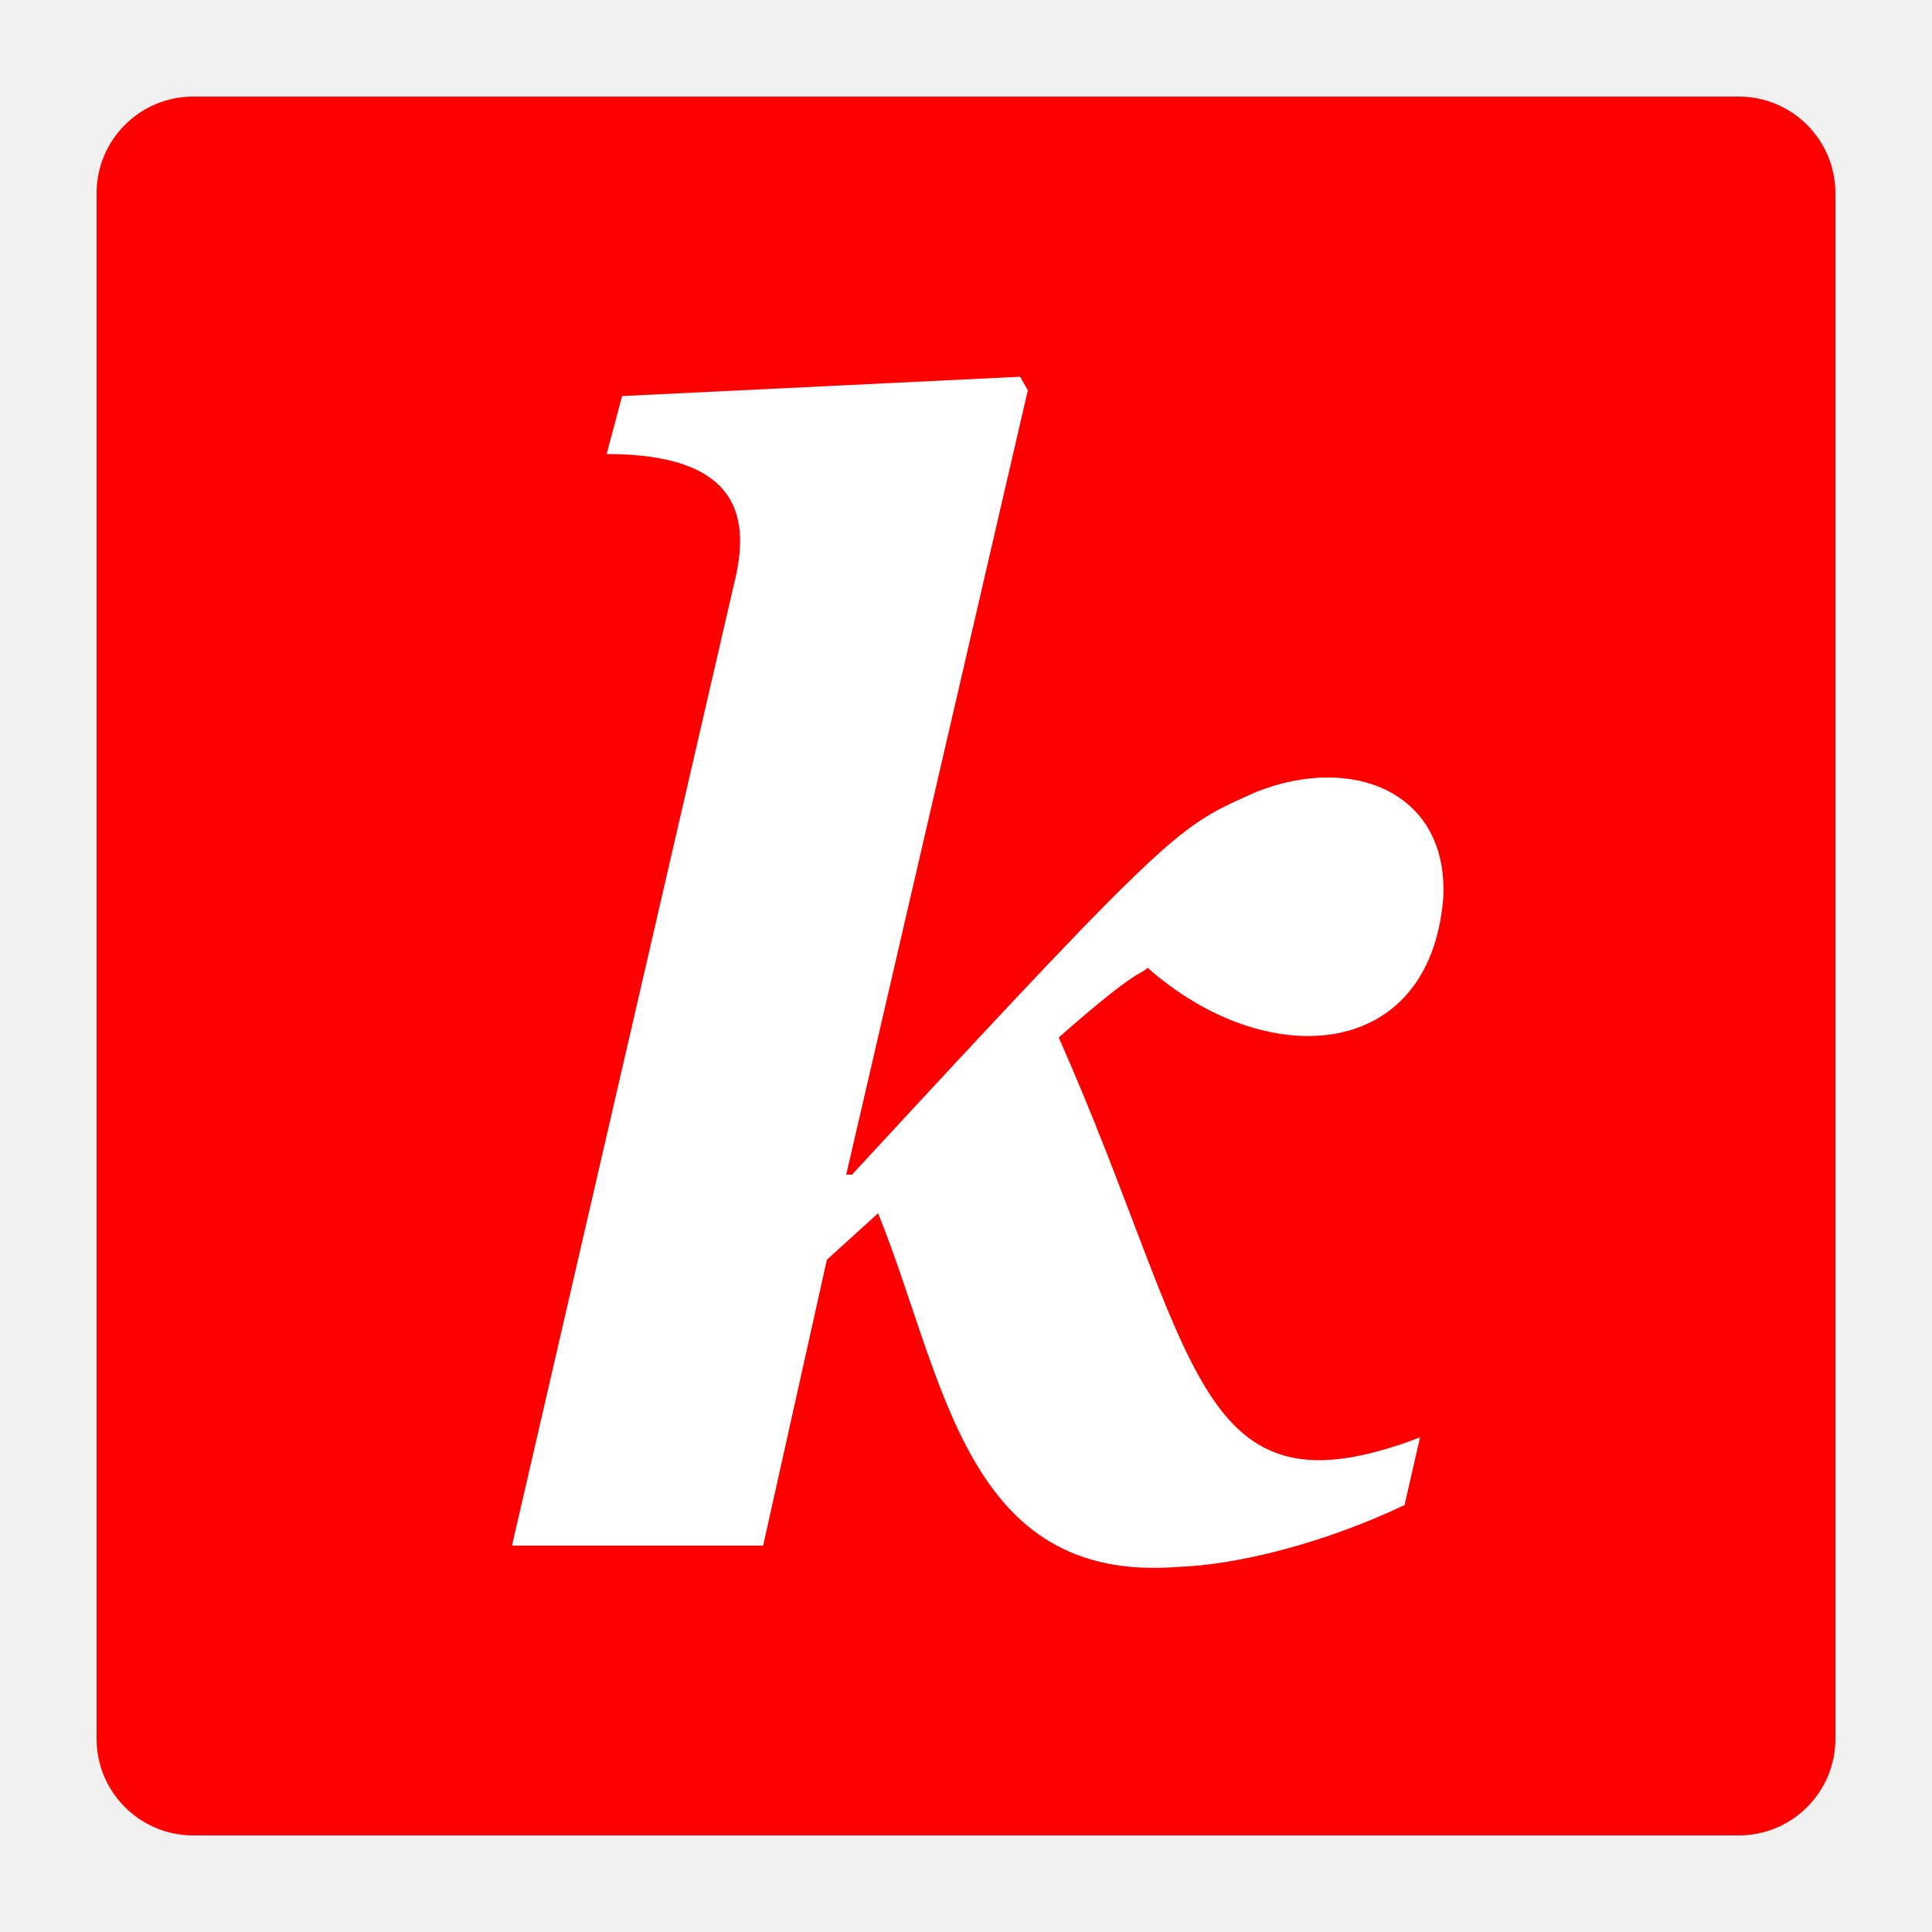
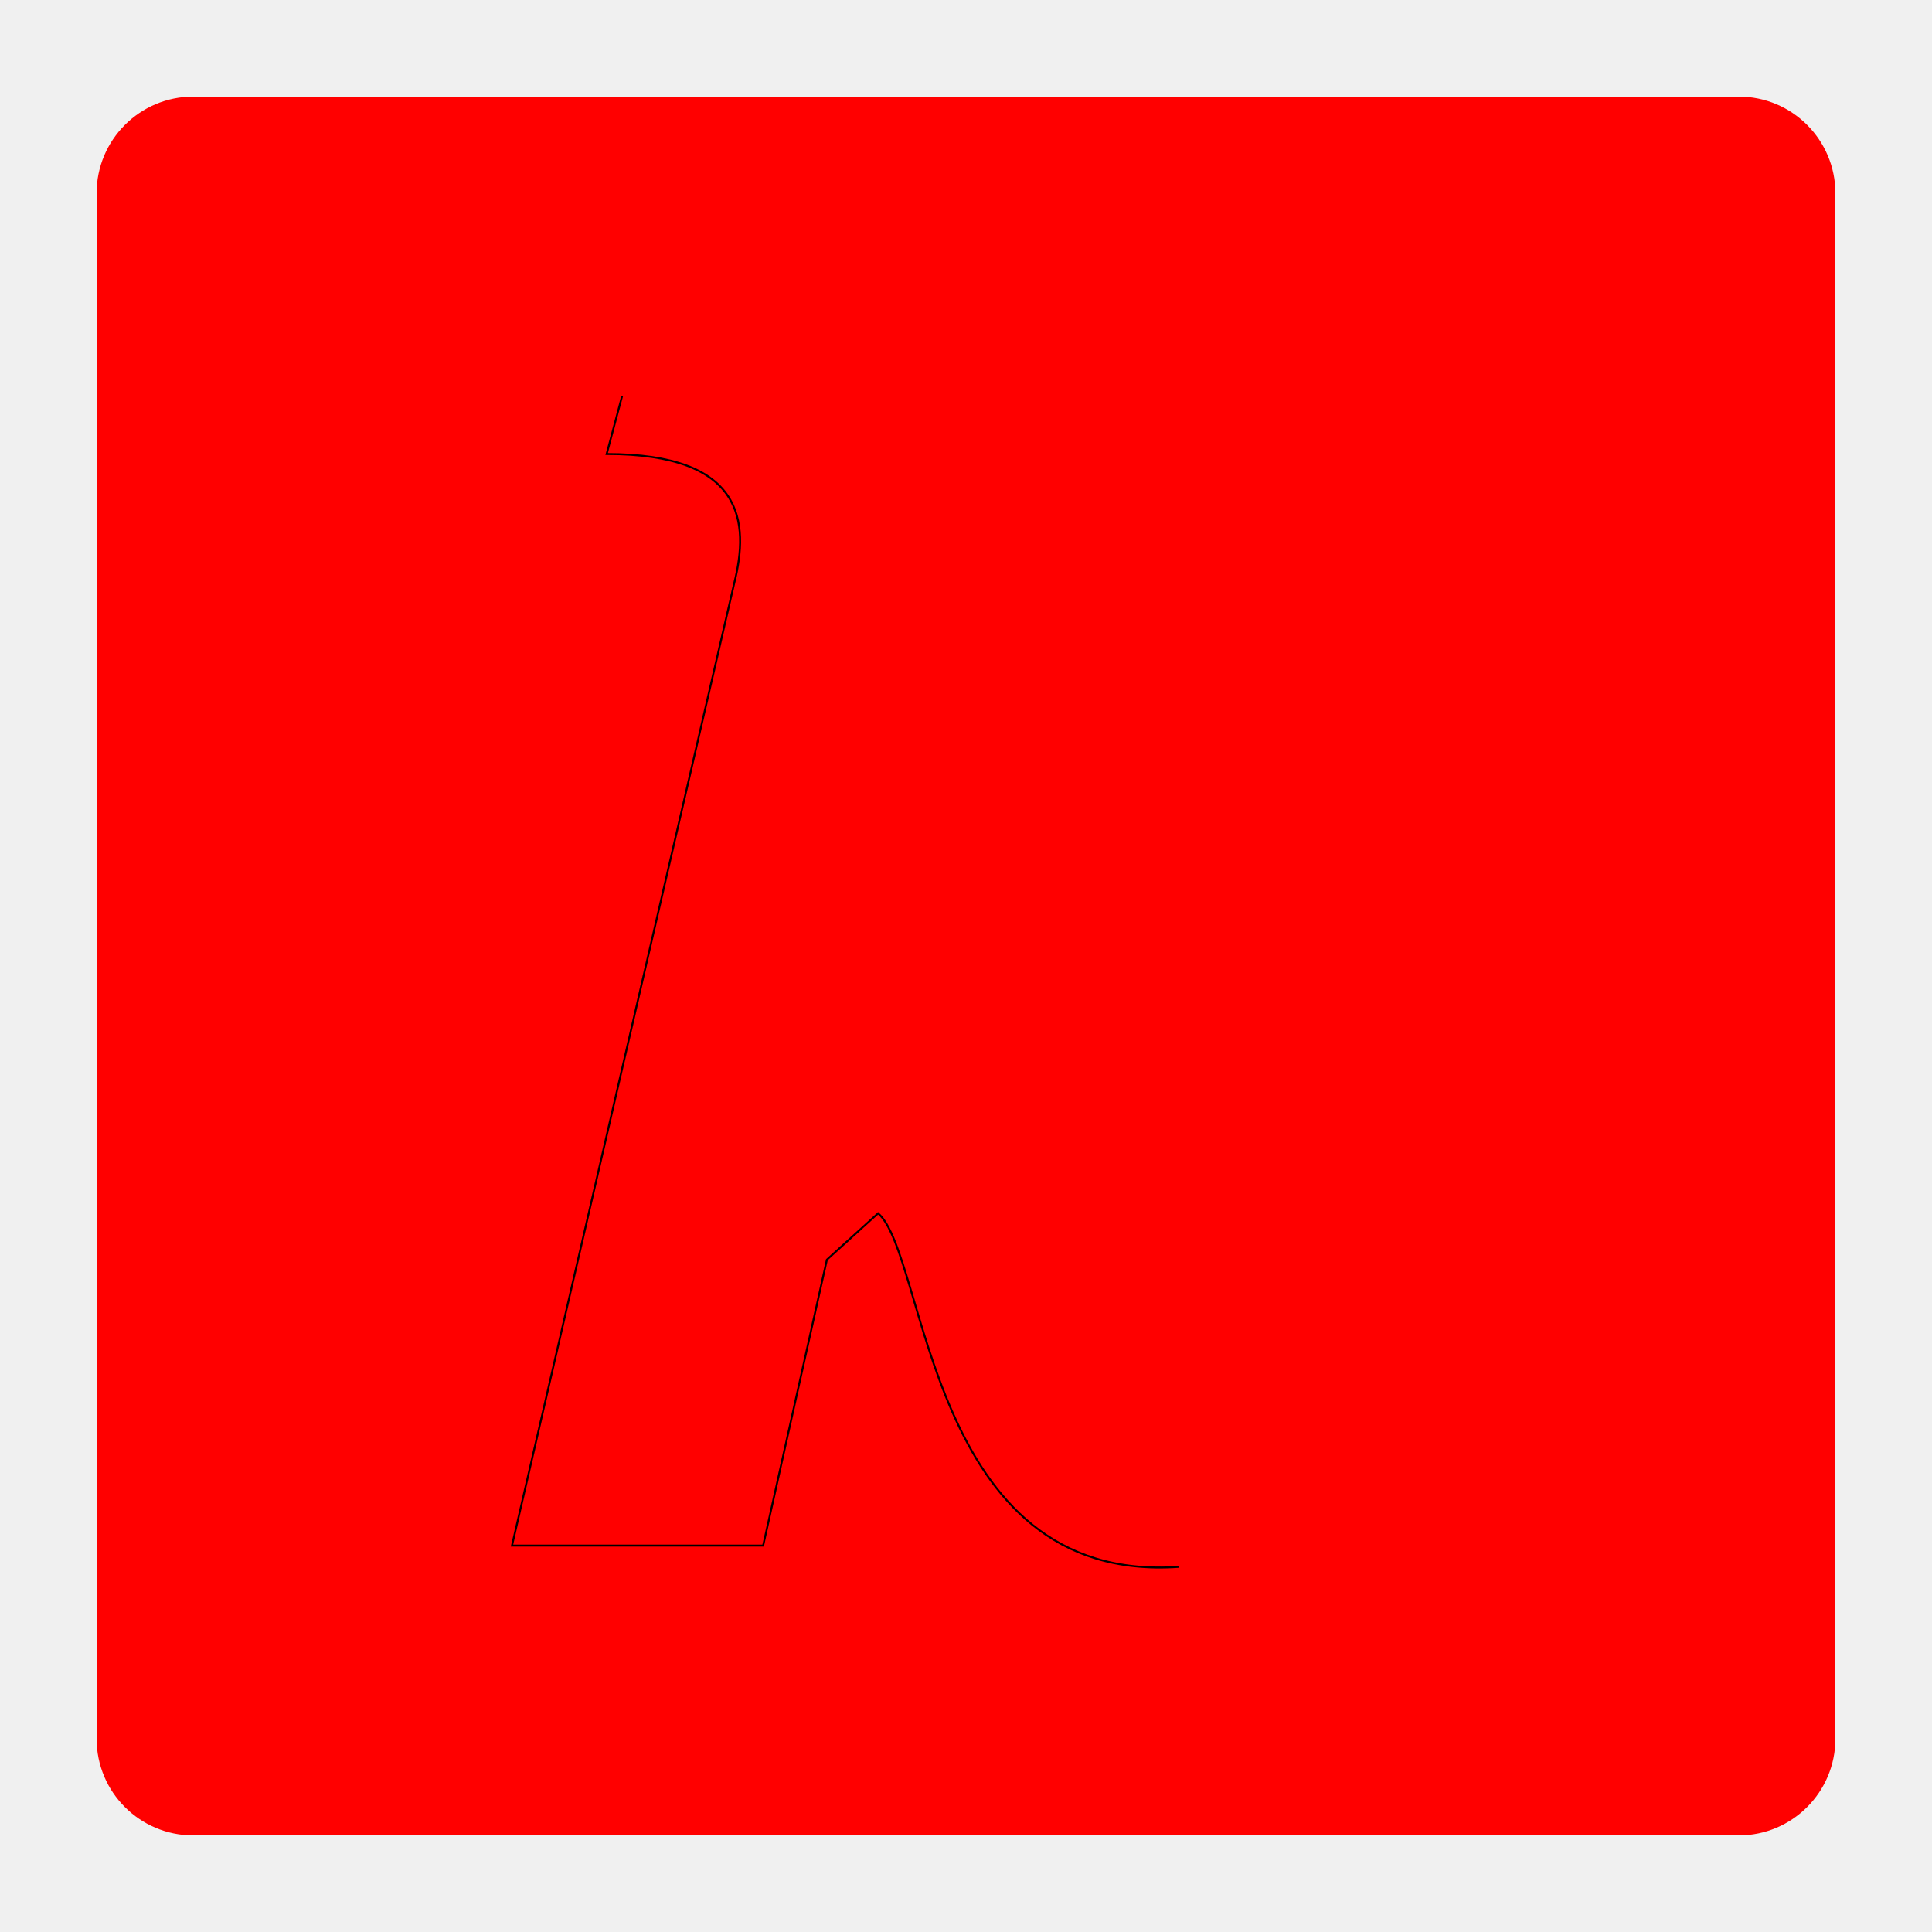
<svg xmlns="http://www.w3.org/2000/svg" version="1.1" viewBox="0 0 100 100">
  <rect x="5" y="5" width="90" height="90" rx="5" fill="red" />
-   <path fill="WHITE" d="             M 32.2  20.5              L 31.4  23.5              C 38.5  23.5,   38.8    27,     38      30.2             L 26.5  80              H 39.5              L 42.8  65.2              L 45.45 62.8             C 48.9  71.3,   49.9    82,     61      81.1             C 64    81,     68.5    79.9,   72.7    77.9             L 73.5  74.4             C 61.7  78.9    62.1    70.2    54.8    53.7             C 59    50      59      50.5    59.4    50.09             C 65.5  55.5    74      55,     74.7    46.5             C 75    41      70      39      65      41             C 61    42.8    61      42.5    44.1    60.8             L 43.8  60.8                 L 53.2  20.2             L 52.8  19.5             Z             " />
+   <path d="M 32.2 20.5              L 31.4  23.5              C 38.5  23.5, 38.8 27, 38 30.2             L 26.5  80              H 39.5              L 42.8  65.2              L 45.45 62.8             C 48    65,   48 82, 61 81.1                                        " fill="transparent" stroke="black" stroke-width="0.1" />
</svg>
